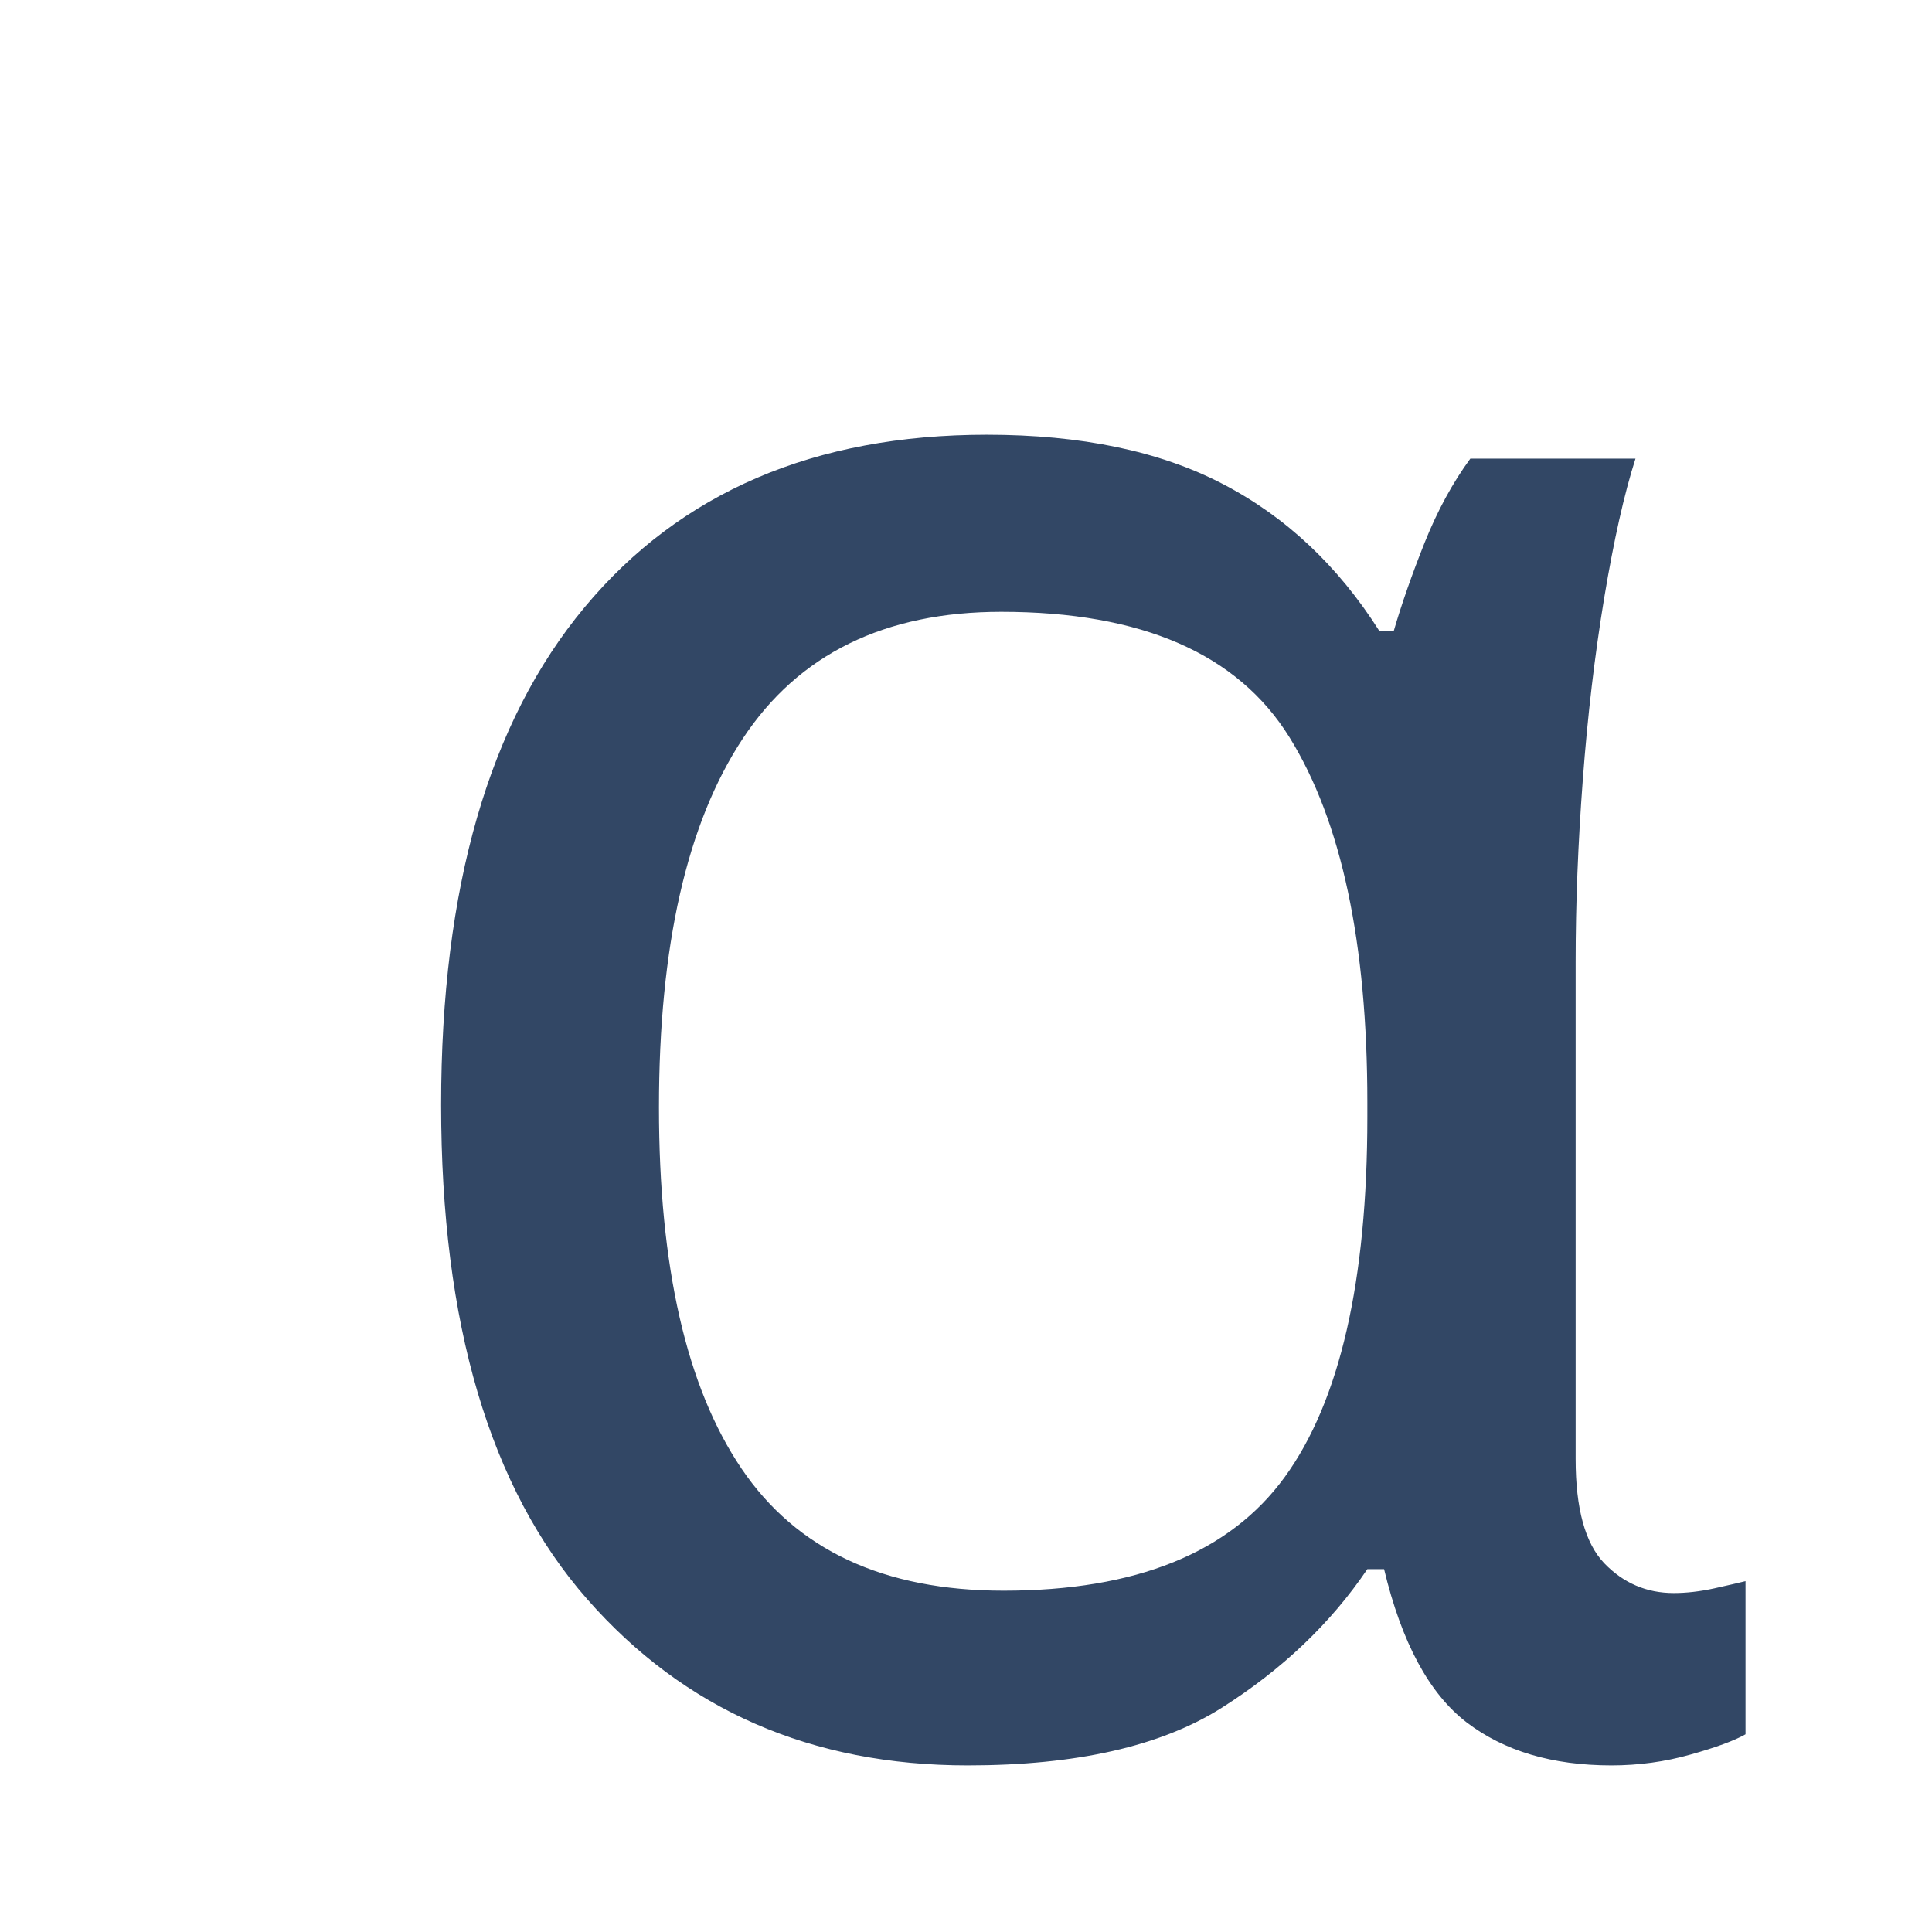
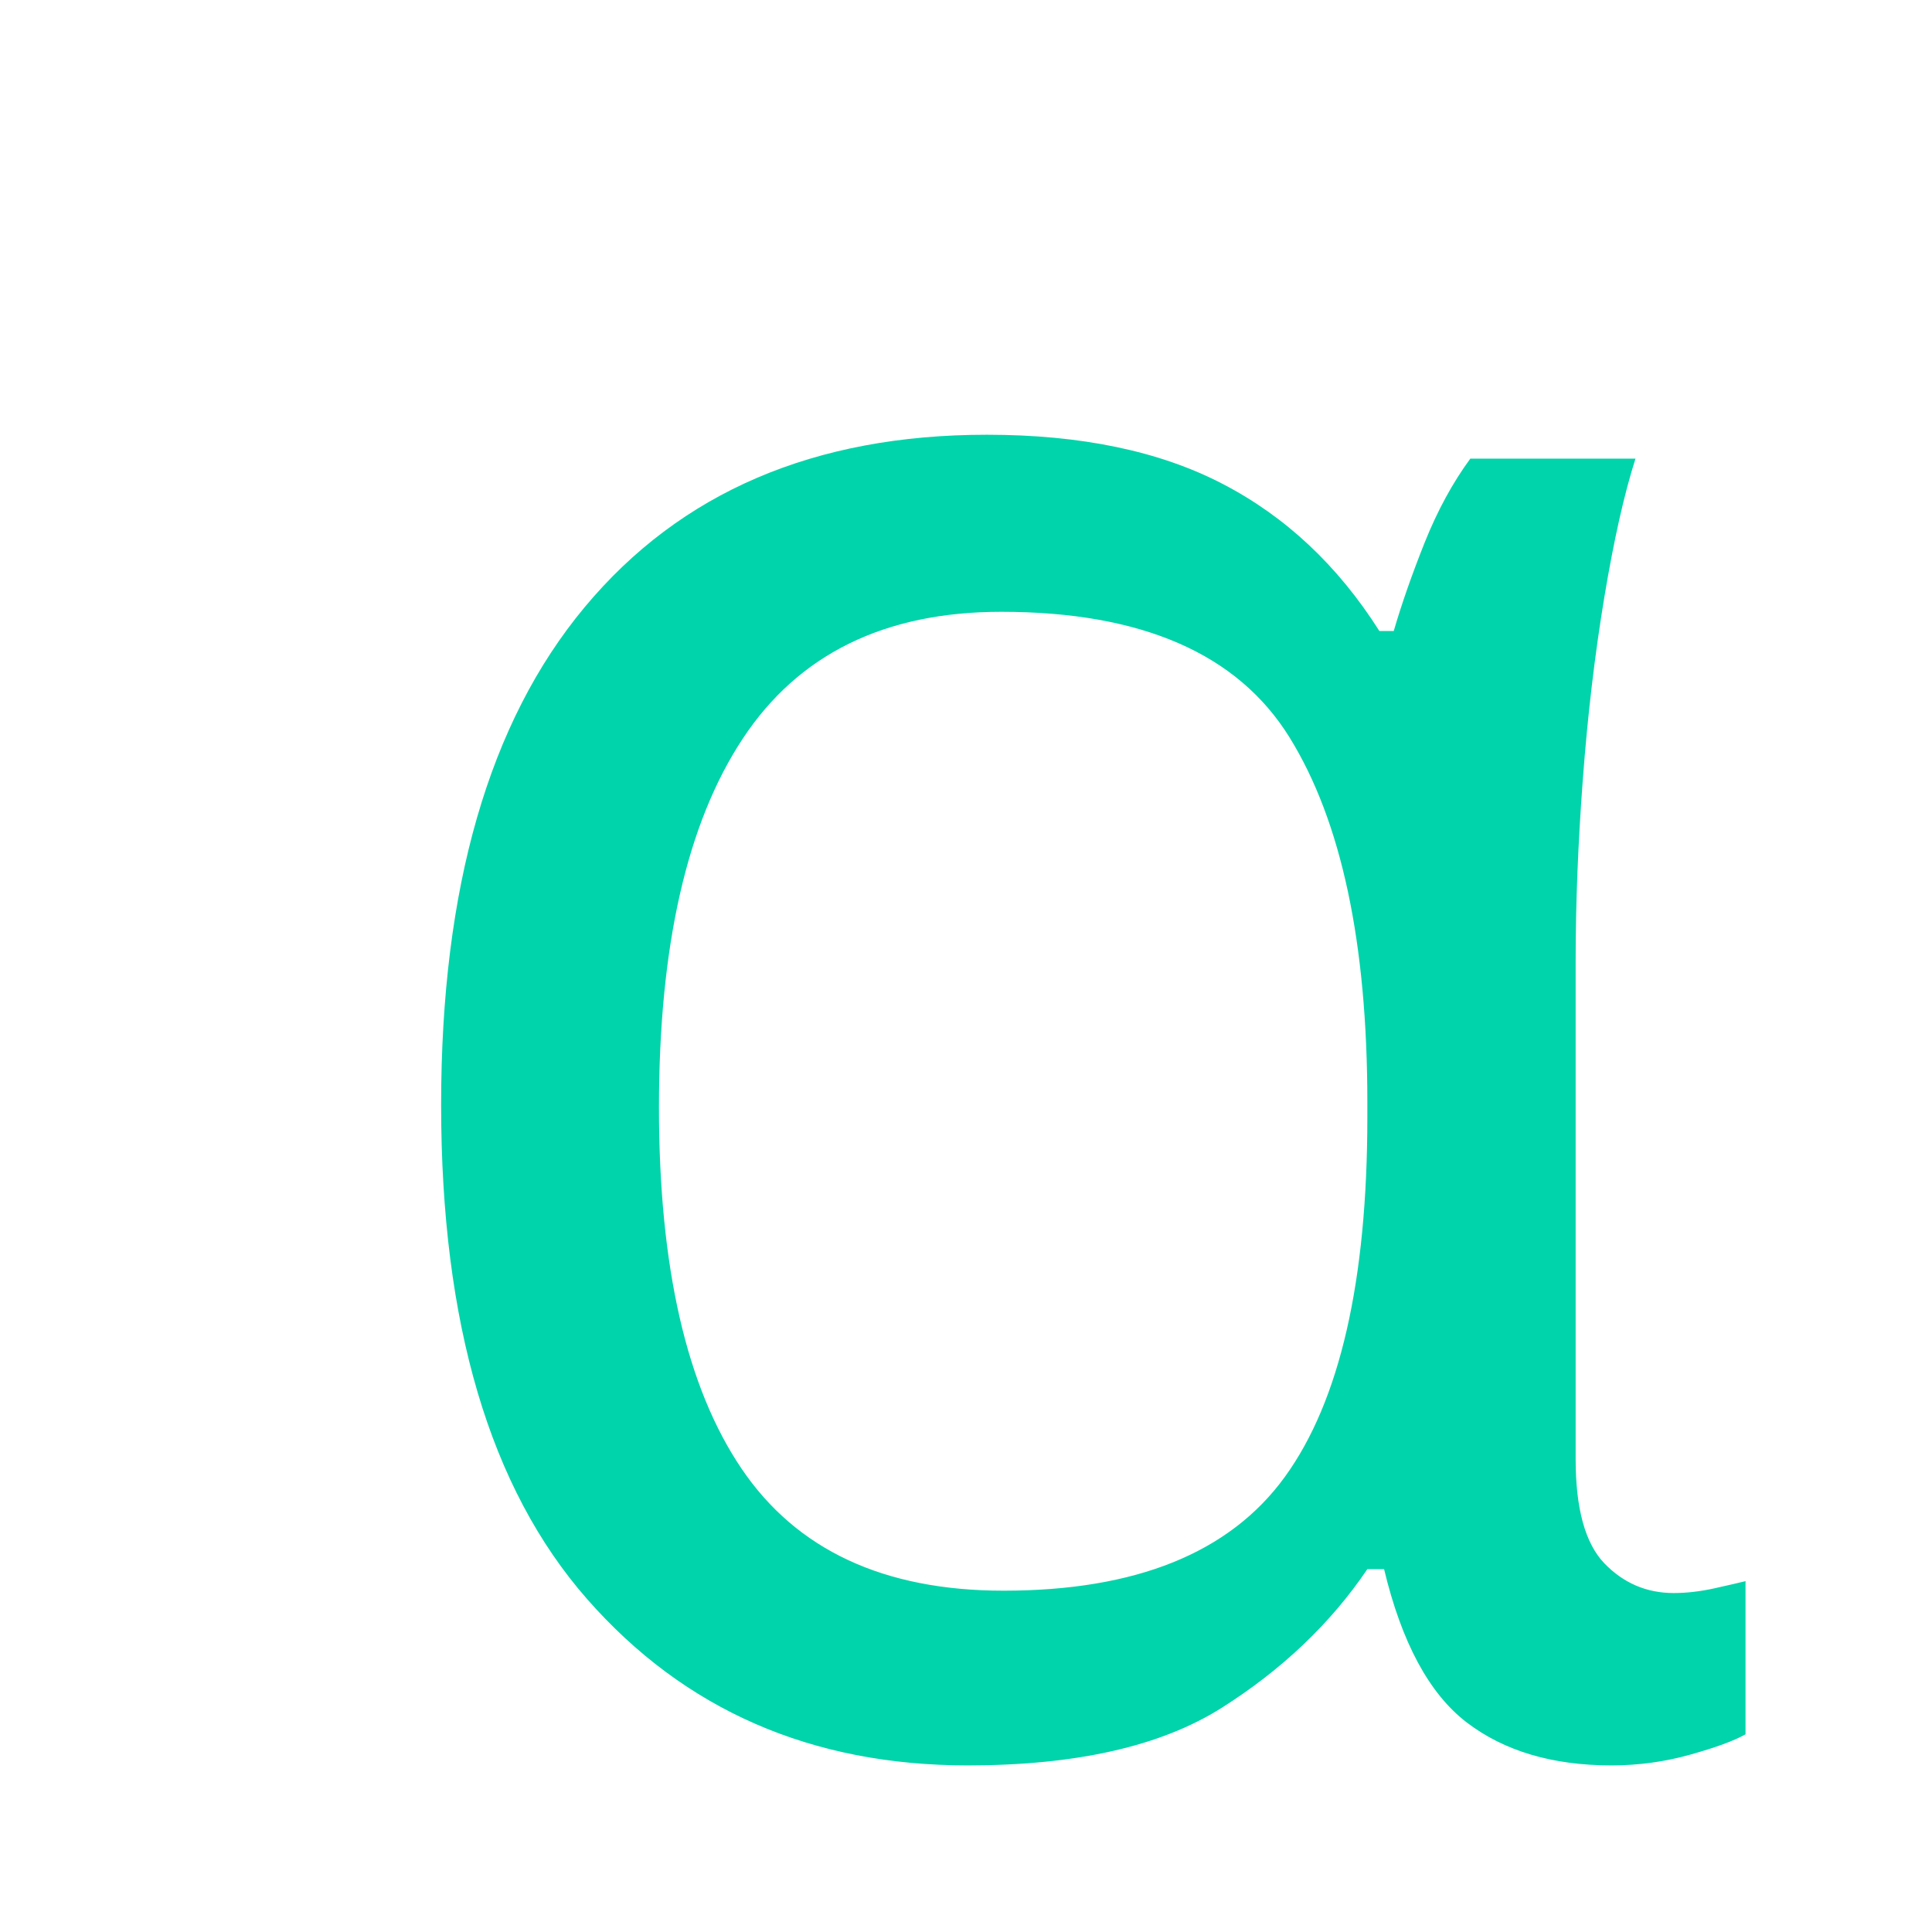
<svg xmlns="http://www.w3.org/2000/svg" version="1.1" id="svg2" width="192" height="192" viewBox="0 0 192 192">
  <defs id="defs6" />
  <g id="g1179" transform="matrix(0.7493015,0,0,0.7493015,26.06337,46.49058)">
-     <rect y="-83.872" x="-480.465" height="16.9" width="16.9" id="rect814" style="opacity:1;fill:#ff7f2a;fill-opacity:1;stroke:#ff7f2a;stroke-width:3.1;stroke-linecap:round;stroke-linejoin:bevel;stroke-miterlimit:4;stroke-dasharray:none;stroke-dashoffset:0;stroke-opacity:1;paint-order:stroke fill markers" />
-     <rect y="-83.914" x="-460.465" height="16.9" width="16.9" id="rect814-3" style="opacity:1;fill:#ff7f2a;fill-opacity:1;stroke:#ff7f2a;stroke-width:3.1;stroke-linecap:round;stroke-linejoin:bevel;stroke-miterlimit:4;stroke-dasharray:none;stroke-dashoffset:0;stroke-opacity:1;paint-order:stroke fill markers" />
-     <rect y="-83.759" x="-440.465" height="16.9" width="16.9" id="rect814-6" style="opacity:1;fill:#ff7f2a;fill-opacity:1;stroke:#ff7f2a;stroke-width:3.1;stroke-linecap:round;stroke-linejoin:bevel;stroke-miterlimit:4;stroke-dasharray:none;stroke-dashoffset:0;stroke-opacity:1;paint-order:stroke fill markers" />
-     <rect y="-83.872" x="-420.465" height="16.9" width="16.9" id="rect814-7" style="opacity:1;fill:#ff7f2a;fill-opacity:1;stroke:#ff7f2a;stroke-width:3.1;stroke-linecap:round;stroke-linejoin:bevel;stroke-miterlimit:4;stroke-dasharray:none;stroke-dashoffset:0;stroke-opacity:1;paint-order:stroke fill markers" />
-     <rect y="-83.645" x="-400.465" height="16.9" width="16.9" id="rect814-5" style="opacity:1;fill:#ff7f2a;fill-opacity:1;stroke:#ff7f2a;stroke-width:3.1;stroke-linecap:round;stroke-linejoin:bevel;stroke-miterlimit:4;stroke-dasharray:none;stroke-dashoffset:0;stroke-opacity:1;paint-order:stroke fill markers" />
-     <rect y="-83.872" x="-380.465" height="16.9" width="16.9" id="rect814-35" style="opacity:1;fill:#ff7f2a;fill-opacity:1;stroke:#ff7f2a;stroke-width:3.1;stroke-linecap:round;stroke-linejoin:bevel;stroke-miterlimit:4;stroke-dasharray:none;stroke-dashoffset:0;stroke-opacity:1;paint-order:stroke fill markers" />
-     <rect y="-83.872" x="-360.465" height="16.9" width="16.9" id="rect814-62" style="opacity:1;fill:#ff7f2a;fill-opacity:1;stroke:#ff7f2a;stroke-width:3.1;stroke-linecap:round;stroke-linejoin:bevel;stroke-miterlimit:4;stroke-dasharray:none;stroke-dashoffset:0;stroke-opacity:1;paint-order:stroke fill markers" />
-     <rect y="-83.872" x="-340.465" height="16.9" width="16.9" id="rect814-9" style="opacity:1;fill:#ff7f2a;fill-opacity:1;stroke:#ff7f2a;stroke-width:3.1;stroke-linecap:round;stroke-linejoin:bevel;stroke-miterlimit:4;stroke-dasharray:none;stroke-dashoffset:0;stroke-opacity:1;paint-order:stroke fill markers" />
-     <rect y="-83.645" x="-320.465" height="16.9" width="16.9" id="rect814-9-1" style="opacity:1;fill:#ff7f2a;fill-opacity:1;stroke:#ff7f2a;stroke-width:3.1;stroke-linecap:round;stroke-linejoin:bevel;stroke-miterlimit:4;stroke-dasharray:none;stroke-dashoffset:0;stroke-opacity:1;paint-order:stroke fill markers" />
-     <rect y="-104.214" x="-480.465" height="16.9" width="16.9" id="rect814-2" style="opacity:1;fill:#ff7f2a;fill-opacity:1;stroke:#ff7f2a;stroke-width:3.1;stroke-linecap:round;stroke-linejoin:bevel;stroke-miterlimit:4;stroke-dasharray:none;stroke-dashoffset:0;stroke-opacity:1;paint-order:stroke fill markers" />
-     <rect y="-104.256" x="-460.465" height="16.9" width="16.9" id="rect814-3-7" style="opacity:1;fill:#ff7f2a;fill-opacity:1;stroke:#ff7f2a;stroke-width:3.1;stroke-linecap:round;stroke-linejoin:bevel;stroke-miterlimit:4;stroke-dasharray:none;stroke-dashoffset:0;stroke-opacity:1;paint-order:stroke fill markers" />
-     <rect y="-104.101" x="-440.465" height="16.9" width="16.9" id="rect814-6-0" style="opacity:1;fill:#ff7f2a;fill-opacity:1;stroke:#ff7f2a;stroke-width:3.1;stroke-linecap:round;stroke-linejoin:bevel;stroke-miterlimit:4;stroke-dasharray:none;stroke-dashoffset:0;stroke-opacity:1;paint-order:stroke fill markers" />
-     <rect y="-104.214" x="-420.465" height="16.9" width="16.9" id="rect814-7-9" style="opacity:1;fill:#ff7f2a;fill-opacity:1;stroke:#ff7f2a;stroke-width:3.1;stroke-linecap:round;stroke-linejoin:bevel;stroke-miterlimit:4;stroke-dasharray:none;stroke-dashoffset:0;stroke-opacity:1;paint-order:stroke fill markers" />
-     <rect y="-103.987" x="-400.465" height="16.9" width="16.9" id="rect814-5-3" style="opacity:1;fill:#ff7f2a;fill-opacity:1;stroke:#ff7f2a;stroke-width:3.1;stroke-linecap:round;stroke-linejoin:bevel;stroke-miterlimit:4;stroke-dasharray:none;stroke-dashoffset:0;stroke-opacity:1;paint-order:stroke fill markers" />
-     <rect y="-104.214" x="-380.465" height="16.9" width="16.9" id="rect814-35-6" style="opacity:1;fill:#ff7f2a;fill-opacity:1;stroke:#ff7f2a;stroke-width:3.1;stroke-linecap:round;stroke-linejoin:bevel;stroke-miterlimit:4;stroke-dasharray:none;stroke-dashoffset:0;stroke-opacity:1;paint-order:stroke fill markers" />
-     <rect y="-104.214" x="-360.465" height="16.9" width="16.9" id="rect814-62-0" style="opacity:1;fill:#ff7f2a;fill-opacity:1;stroke:#ff7f2a;stroke-width:3.1;stroke-linecap:round;stroke-linejoin:bevel;stroke-miterlimit:4;stroke-dasharray:none;stroke-dashoffset:0;stroke-opacity:1;paint-order:stroke fill markers" />
-     <rect y="-104.214" x="-340.465" height="16.9" width="16.9" id="rect814-9-6" style="opacity:1;fill:#ff7f2a;fill-opacity:1;stroke:#ff7f2a;stroke-width:3.1;stroke-linecap:round;stroke-linejoin:bevel;stroke-miterlimit:4;stroke-dasharray:none;stroke-dashoffset:0;stroke-opacity:1;paint-order:stroke fill markers" />
-     <rect y="-103.987" x="-320.465" height="16.9" width="16.9" id="rect814-9-1-2" style="opacity:1;fill:#ff7f2a;fill-opacity:1;stroke:#ff7f2a;stroke-width:3.1;stroke-linecap:round;stroke-linejoin:bevel;stroke-miterlimit:4;stroke-dasharray:none;stroke-dashoffset:0;stroke-opacity:1;paint-order:stroke fill markers" />
-     <rect y="-124.519" x="-480.791" height="16.9" width="16.9" id="rect814-92" style="opacity:1;fill:#ff7f2a;fill-opacity:1;stroke:#ff7f2a;stroke-width:3.1;stroke-linecap:round;stroke-linejoin:bevel;stroke-miterlimit:4;stroke-dasharray:none;stroke-dashoffset:0;stroke-opacity:1;paint-order:stroke fill markers" />
-     <rect y="-124.561" x="-460.791" height="16.9" width="16.9" id="rect814-3-2" style="opacity:1;fill:#ff7f2a;fill-opacity:1;stroke:#ff7f2a;stroke-width:3.1;stroke-linecap:round;stroke-linejoin:bevel;stroke-miterlimit:4;stroke-dasharray:none;stroke-dashoffset:0;stroke-opacity:1;paint-order:stroke fill markers" />
-     <rect y="-124.406" x="-440.791" height="16.9" width="16.9" id="rect814-6-8" style="opacity:1;fill:#ff7f2a;fill-opacity:1;stroke:#ff7f2a;stroke-width:3.1;stroke-linecap:round;stroke-linejoin:bevel;stroke-miterlimit:4;stroke-dasharray:none;stroke-dashoffset:0;stroke-opacity:1;paint-order:stroke fill markers" />
-     <rect y="-124.519" x="-420.791" height="16.9" width="16.9" id="rect814-7-97" style="opacity:1;fill:#ff9955;fill-opacity:1;stroke:#ff9955;stroke-width:3.1;stroke-linecap:round;stroke-linejoin:bevel;stroke-miterlimit:4;stroke-dasharray:none;stroke-dashoffset:0;stroke-opacity:1;paint-order:stroke fill markers" />
-     <rect y="-124.292" x="-400.791" height="16.9" width="16.9" id="rect814-5-36" style="opacity:1;fill:#ff9955;fill-opacity:1;stroke:#ff9955;stroke-width:3.1;stroke-linecap:round;stroke-linejoin:bevel;stroke-miterlimit:4;stroke-dasharray:none;stroke-dashoffset:0;stroke-opacity:1;paint-order:stroke fill markers" />
-     <rect y="-124.519" x="-380.791" height="16.9" width="16.9" id="rect814-35-1" style="opacity:1;fill:#ff9955;fill-opacity:1;stroke:#ff9955;stroke-width:3.1;stroke-linecap:round;stroke-linejoin:bevel;stroke-miterlimit:4;stroke-dasharray:none;stroke-dashoffset:0;stroke-opacity:1;paint-order:stroke fill markers" />
-     <rect y="-124.519" x="-360.791" height="16.9" width="16.9" id="rect814-62-2" style="opacity:1;fill:#ff9955;fill-opacity:1;stroke:#ff9955;stroke-width:3.1;stroke-linecap:round;stroke-linejoin:bevel;stroke-miterlimit:4;stroke-dasharray:none;stroke-dashoffset:0;stroke-opacity:1;paint-order:stroke fill markers" />
-     <rect y="-124.519" x="-340.791" height="16.9" width="16.9" id="rect814-9-9" style="opacity:1;fill:#ff9955;fill-opacity:1;stroke:#ff9955;stroke-width:3.1;stroke-linecap:round;stroke-linejoin:bevel;stroke-miterlimit:4;stroke-dasharray:none;stroke-dashoffset:0;stroke-opacity:1;paint-order:stroke fill markers" />
-     <rect y="-124.292" x="-320.791" height="16.9" width="16.9" id="rect814-9-1-3" style="opacity:1;fill:#ff9955;fill-opacity:1;stroke:#ff9955;stroke-width:3.1;stroke-linecap:round;stroke-linejoin:bevel;stroke-miterlimit:4;stroke-dasharray:none;stroke-dashoffset:0;stroke-opacity:1;paint-order:stroke fill markers" />
-     <rect y="-144.861" x="-480.791" height="16.9" width="16.9" id="rect814-2-1" style="opacity:1;fill:#ff7f2a;fill-opacity:1;stroke:#ff7f2a;stroke-width:3.1;stroke-linecap:round;stroke-linejoin:bevel;stroke-miterlimit:4;stroke-dasharray:none;stroke-dashoffset:0;stroke-opacity:1;paint-order:stroke fill markers" />
-     <rect y="-144.903" x="-460.791" height="16.9" width="16.9" id="rect814-3-7-9" style="opacity:1;fill:#ff7f2a;fill-opacity:1;stroke:#ff7f2a;stroke-width:3.1;stroke-linecap:round;stroke-linejoin:bevel;stroke-miterlimit:4;stroke-dasharray:none;stroke-dashoffset:0;stroke-opacity:1;paint-order:stroke fill markers" />
-     <rect y="-144.748" x="-440.791" height="16.9" width="16.9" id="rect814-6-0-4" style="opacity:1;fill:#ff7f2a;fill-opacity:1;stroke:#ff7f2a;stroke-width:3.1;stroke-linecap:round;stroke-linejoin:bevel;stroke-miterlimit:4;stroke-dasharray:none;stroke-dashoffset:0;stroke-opacity:1;paint-order:stroke fill markers" />
-     <rect y="-144.861" x="-420.791" height="16.9" width="16.9" id="rect814-7-9-7" style="opacity:1;fill:#ff9955;fill-opacity:1;stroke:#ff9955;stroke-width:3.1;stroke-linecap:round;stroke-linejoin:bevel;stroke-miterlimit:4;stroke-dasharray:none;stroke-dashoffset:0;stroke-opacity:1;paint-order:stroke fill markers" />
-     <rect y="-144.634" x="-400.791" height="16.9" width="16.9" id="rect814-5-3-8" style="opacity:1;fill:#ff9955;fill-opacity:1;stroke:#ff9955;stroke-width:3.1;stroke-linecap:round;stroke-linejoin:bevel;stroke-miterlimit:4;stroke-dasharray:none;stroke-dashoffset:0;stroke-opacity:1;paint-order:stroke fill markers" />
-     <rect y="-144.861" x="-380.791" height="16.9" width="16.9" id="rect814-35-6-4" style="opacity:1;fill:#ff9955;fill-opacity:1;stroke:#ff9955;stroke-width:3.1;stroke-linecap:round;stroke-linejoin:bevel;stroke-miterlimit:4;stroke-dasharray:none;stroke-dashoffset:0;stroke-opacity:1;paint-order:stroke fill markers" />
-     <rect y="-144.861" x="-360.791" height="16.9" width="16.9" id="rect814-62-0-5" style="opacity:1;fill:#ff9955;fill-opacity:1;stroke:#ff9955;stroke-width:3.1;stroke-linecap:round;stroke-linejoin:bevel;stroke-miterlimit:4;stroke-dasharray:none;stroke-dashoffset:0;stroke-opacity:1;paint-order:stroke fill markers" />
-     <rect y="-144.861" x="-340.791" height="16.9" width="16.9" id="rect814-9-6-0" style="opacity:1;fill:#ff9955;fill-opacity:1;stroke:#ff9955;stroke-width:3.1;stroke-linecap:round;stroke-linejoin:bevel;stroke-miterlimit:4;stroke-dasharray:none;stroke-dashoffset:0;stroke-opacity:1;paint-order:stroke fill markers" />
-     <rect y="-144.634" x="-320.791" height="16.9" width="16.9" id="rect814-9-1-2-3" style="opacity:1;fill:#ff9955;fill-opacity:1;stroke:#ff9955;stroke-width:3.1;stroke-linecap:round;stroke-linejoin:bevel;stroke-miterlimit:4;stroke-dasharray:none;stroke-dashoffset:0;stroke-opacity:1;paint-order:stroke fill markers" />
-     <rect y="-165.261" x="-481.112" height="16.9" width="16.9" id="rect814-61" style="opacity:1;fill:#ff7f2a;fill-opacity:1;stroke:#ff7f2a;stroke-width:3.1;stroke-linecap:round;stroke-linejoin:bevel;stroke-miterlimit:4;stroke-dasharray:none;stroke-dashoffset:0;stroke-opacity:1;paint-order:stroke fill markers" />
-     <rect y="-165.303" x="-461.112" height="16.9" width="16.9" id="rect814-3-0" style="opacity:1;fill:#ff7f2a;fill-opacity:1;stroke:#ff7f2a;stroke-width:3.1;stroke-linecap:round;stroke-linejoin:bevel;stroke-miterlimit:4;stroke-dasharray:none;stroke-dashoffset:0;stroke-opacity:1;paint-order:stroke fill markers" />
-     <rect y="-165.148" x="-441.112" height="16.9" width="16.9" id="rect814-6-6" style="opacity:1;fill:#ff7f2a;fill-opacity:1;stroke:#ff7f2a;stroke-width:3.1;stroke-linecap:round;stroke-linejoin:bevel;stroke-miterlimit:4;stroke-dasharray:none;stroke-dashoffset:0;stroke-opacity:1;paint-order:stroke fill markers" />
-     <rect y="-165.261" x="-421.112" height="16.9" width="16.9" id="rect814-7-3" style="opacity:1;fill:#ff9955;fill-opacity:1;stroke:#ff9955;stroke-width:3.1;stroke-linecap:round;stroke-linejoin:bevel;stroke-miterlimit:4;stroke-dasharray:none;stroke-dashoffset:0;stroke-opacity:1;paint-order:stroke fill markers" />
-     <rect y="-165.034" x="-401.112" height="16.9" width="16.9" id="rect814-5-2" style="opacity:1;fill:#ff9955;fill-opacity:1;stroke:#ff9955;stroke-width:3.1;stroke-linecap:round;stroke-linejoin:bevel;stroke-miterlimit:4;stroke-dasharray:none;stroke-dashoffset:0;stroke-opacity:1;paint-order:stroke fill markers" />
-     <rect y="-165.261" x="-381.112" height="16.9" width="16.9" id="rect814-35-0" style="opacity:1;fill:#ffb380;fill-opacity:1;stroke:#ffb380;stroke-width:3.1;stroke-linecap:round;stroke-linejoin:bevel;stroke-miterlimit:4;stroke-dasharray:none;stroke-dashoffset:0;stroke-opacity:1;paint-order:stroke fill markers" />
-     <rect y="-165.261" x="-361.112" height="16.9" width="16.9" id="rect814-62-6" style="opacity:1;fill:#ffb380;fill-opacity:1;stroke:#ffb380;stroke-width:3.1;stroke-linecap:round;stroke-linejoin:bevel;stroke-miterlimit:4;stroke-dasharray:none;stroke-dashoffset:0;stroke-opacity:1;paint-order:stroke fill markers" />
-     <rect y="-165.261" x="-341.112" height="16.9" width="16.9" id="rect814-9-15" style="opacity:1;fill:#ffb380;fill-opacity:1;stroke:#ffb380;stroke-width:3.1;stroke-linecap:round;stroke-linejoin:bevel;stroke-miterlimit:4;stroke-dasharray:none;stroke-dashoffset:0;stroke-opacity:1;paint-order:stroke fill markers" />
-     <rect y="-165.034" x="-321.112" height="16.9" width="16.9" id="rect814-9-1-5" style="opacity:1;fill:#ffb380;fill-opacity:1;stroke:#ffb380;stroke-width:3.1;stroke-linecap:round;stroke-linejoin:bevel;stroke-miterlimit:4;stroke-dasharray:none;stroke-dashoffset:0;stroke-opacity:1;paint-order:stroke fill markers" />
-     <rect y="-185.603" x="-481.112" height="16.9" width="16.9" id="rect814-2-4" style="opacity:1;fill:#ff7f2a;fill-opacity:1;stroke:#ff7f2a;stroke-width:3.1;stroke-linecap:round;stroke-linejoin:bevel;stroke-miterlimit:4;stroke-dasharray:none;stroke-dashoffset:0;stroke-opacity:1;paint-order:stroke fill markers" />
-     <rect y="-185.645" x="-461.112" height="16.9" width="16.9" id="rect814-3-7-7" style="opacity:1;fill:#ff7f2a;fill-opacity:1;stroke:#ff7f2a;stroke-width:3.1;stroke-linecap:round;stroke-linejoin:bevel;stroke-miterlimit:4;stroke-dasharray:none;stroke-dashoffset:0;stroke-opacity:1;paint-order:stroke fill markers" />
-     <rect y="-185.49" x="-441.112" height="16.9" width="16.9" id="rect814-6-0-6" style="opacity:1;fill:#ff7f2a;fill-opacity:1;stroke:#ff7f2a;stroke-width:3.1;stroke-linecap:round;stroke-linejoin:bevel;stroke-miterlimit:4;stroke-dasharray:none;stroke-dashoffset:0;stroke-opacity:1;paint-order:stroke fill markers" />
-     <rect y="-185.603" x="-421.112" height="16.9" width="16.9" id="rect814-7-9-5" style="opacity:1;fill:#ff9955;fill-opacity:1;stroke:#ff9955;stroke-width:3.1;stroke-linecap:round;stroke-linejoin:bevel;stroke-miterlimit:4;stroke-dasharray:none;stroke-dashoffset:0;stroke-opacity:1;paint-order:stroke fill markers" />
-     <rect y="-185.376" x="-401.112" height="16.9" width="16.9" id="rect814-5-3-6" style="opacity:1;fill:#ff9955;fill-opacity:1;stroke:#ff9955;stroke-width:3.1;stroke-linecap:round;stroke-linejoin:bevel;stroke-miterlimit:4;stroke-dasharray:none;stroke-dashoffset:0;stroke-opacity:1;paint-order:stroke fill markers" />
-     <rect y="-185.603" x="-381.112" height="16.9" width="16.9" id="rect814-35-6-9" style="opacity:1;fill:#ffb380;fill-opacity:1;stroke:#ffb380;stroke-width:3.1;stroke-linecap:round;stroke-linejoin:bevel;stroke-miterlimit:4;stroke-dasharray:none;stroke-dashoffset:0;stroke-opacity:1;paint-order:stroke fill markers" />
-     <rect y="-185.603" x="-361.112" height="16.9" width="16.9" id="rect814-62-0-3" style="opacity:1;fill:#ffb380;fill-opacity:1;stroke:#ffb380;stroke-width:3.1;stroke-linecap:round;stroke-linejoin:bevel;stroke-miterlimit:4;stroke-dasharray:none;stroke-dashoffset:0;stroke-opacity:1;paint-order:stroke fill markers" />
-     <rect y="-185.603" x="-341.112" height="16.9" width="16.9" id="rect814-9-6-7" style="opacity:1;fill:#ffb380;fill-opacity:1;stroke:#ffb380;stroke-width:3.1;stroke-linecap:round;stroke-linejoin:bevel;stroke-miterlimit:4;stroke-dasharray:none;stroke-dashoffset:0;stroke-opacity:1;paint-order:stroke fill markers" />
-     <rect y="-185.376" x="-321.112" height="16.9" width="16.9" id="rect814-9-1-2-4" style="opacity:1;fill:#ffb380;fill-opacity:1;stroke:#ffb380;stroke-width:3.1;stroke-linecap:round;stroke-linejoin:bevel;stroke-miterlimit:4;stroke-dasharray:none;stroke-dashoffset:0;stroke-opacity:1;paint-order:stroke fill markers" />
-     <rect y="-206.003" x="-481.433" height="16.9" width="16.9" id="rect814-52" style="opacity:1;fill:#ff7f2a;fill-opacity:1;stroke:#ff7f2a;stroke-width:3.1;stroke-linecap:round;stroke-linejoin:bevel;stroke-miterlimit:4;stroke-dasharray:none;stroke-dashoffset:0;stroke-opacity:1;paint-order:stroke fill markers" />
-     <rect y="-206.045" x="-461.433" height="16.9" width="16.9" id="rect814-3-5" style="opacity:1;fill:#ff7f2a;fill-opacity:1;stroke:#ff7f2a;stroke-width:3.1;stroke-linecap:round;stroke-linejoin:bevel;stroke-miterlimit:4;stroke-dasharray:none;stroke-dashoffset:0;stroke-opacity:1;paint-order:stroke fill markers" />
-     <rect y="-205.89" x="-441.433" height="16.9" width="16.9" id="rect814-6-4" style="opacity:1;fill:#ff7f2a;fill-opacity:1;stroke:#ff7f2a;stroke-width:3.1;stroke-linecap:round;stroke-linejoin:bevel;stroke-miterlimit:4;stroke-dasharray:none;stroke-dashoffset:0;stroke-opacity:1;paint-order:stroke fill markers" />
-     <rect y="-206.003" x="-421.433" height="16.9" width="16.9" id="rect814-7-7" style="opacity:1;fill:#ff9955;fill-opacity:1;stroke:#ff9955;stroke-width:3.1;stroke-linecap:round;stroke-linejoin:bevel;stroke-miterlimit:4;stroke-dasharray:none;stroke-dashoffset:0;stroke-opacity:1;paint-order:stroke fill markers" />
-     <rect y="-205.776" x="-401.433" height="16.9" width="16.9" id="rect814-5-4" style="opacity:1;fill:#ff9955;fill-opacity:1;stroke:#ff9955;stroke-width:3.1;stroke-linecap:round;stroke-linejoin:bevel;stroke-miterlimit:4;stroke-dasharray:none;stroke-dashoffset:0;stroke-opacity:1;paint-order:stroke fill markers" />
-     <rect y="-206.003" x="-381.433" height="16.9" width="16.9" id="rect814-35-4" style="opacity:1;fill:#ffb380;fill-opacity:1;stroke:#ffb380;stroke-width:3.1;stroke-linecap:round;stroke-linejoin:bevel;stroke-miterlimit:4;stroke-dasharray:none;stroke-dashoffset:0;stroke-opacity:1;paint-order:stroke fill markers" />
-     <rect y="-206.003" x="-361.433" height="16.9" width="16.9" id="rect814-62-3" style="opacity:1;fill:#ffb380;fill-opacity:1;stroke:#ffb380;stroke-width:3.1;stroke-linecap:round;stroke-linejoin:bevel;stroke-miterlimit:4;stroke-dasharray:none;stroke-dashoffset:0;stroke-opacity:1;paint-order:stroke fill markers" />
-     <rect y="-206.003" x="-341.433" height="16.9" width="16.9" id="rect814-9-0" style="opacity:1;fill:#ffccaa;fill-opacity:1;stroke:#ffccaa;stroke-width:3.1;stroke-linecap:round;stroke-linejoin:bevel;stroke-miterlimit:4;stroke-dasharray:none;stroke-dashoffset:0;stroke-opacity:1;paint-order:stroke fill markers" />
-     <rect y="-205.776" x="-321.433" height="16.9" width="16.9" id="rect814-9-1-7" style="opacity:1;fill:#ffccaa;fill-opacity:1;stroke:#ffccaa;stroke-width:3.1;stroke-linecap:round;stroke-linejoin:bevel;stroke-miterlimit:4;stroke-dasharray:none;stroke-dashoffset:0;stroke-opacity:1;paint-order:stroke fill markers" />
-     <rect y="-226.345" x="-481.433" height="16.9" width="16.9" id="rect814-2-8" style="opacity:1;fill:#ff7f2a;fill-opacity:1;stroke:#ff7f2a;stroke-width:3.1;stroke-linecap:round;stroke-linejoin:bevel;stroke-miterlimit:4;stroke-dasharray:none;stroke-dashoffset:0;stroke-opacity:1;paint-order:stroke fill markers" />
-     <rect y="-226.387" x="-461.433" height="16.9" width="16.9" id="rect814-3-7-6" style="opacity:1;fill:#ff7f2a;fill-opacity:1;stroke:#ff7f2a;stroke-width:3.1;stroke-linecap:round;stroke-linejoin:bevel;stroke-miterlimit:4;stroke-dasharray:none;stroke-dashoffset:0;stroke-opacity:1;paint-order:stroke fill markers" />
-     <rect y="-226.232" x="-441.433" height="16.9" width="16.9" id="rect814-6-0-8" style="opacity:1;fill:#ff7f2a;fill-opacity:1;stroke:#ff7f2a;stroke-width:3.1;stroke-linecap:round;stroke-linejoin:bevel;stroke-miterlimit:4;stroke-dasharray:none;stroke-dashoffset:0;stroke-opacity:1;paint-order:stroke fill markers" />
-     <rect y="-226.345" x="-421.433" height="16.9" width="16.9" id="rect814-7-9-8" style="opacity:1;fill:#ff9955;fill-opacity:1;stroke:#ff9955;stroke-width:3.1;stroke-linecap:round;stroke-linejoin:bevel;stroke-miterlimit:4;stroke-dasharray:none;stroke-dashoffset:0;stroke-opacity:1;paint-order:stroke fill markers" />
-     <rect y="-226.118" x="-401.433" height="16.9" width="16.9" id="rect814-5-3-4" style="opacity:1;fill:#ff9955;fill-opacity:1;stroke:#ff9955;stroke-width:3.1;stroke-linecap:round;stroke-linejoin:bevel;stroke-miterlimit:4;stroke-dasharray:none;stroke-dashoffset:0;stroke-opacity:1;paint-order:stroke fill markers" />
-     <rect y="-226.345" x="-381.433" height="16.9" width="16.9" id="rect814-35-6-3" style="opacity:1;fill:#ffb380;fill-opacity:1;stroke:#ffb380;stroke-width:3.1;stroke-linecap:round;stroke-linejoin:bevel;stroke-miterlimit:4;stroke-dasharray:none;stroke-dashoffset:0;stroke-opacity:1;paint-order:stroke fill markers" />
-     <rect y="-226.345" x="-361.433" height="16.9" width="16.9" id="rect814-62-0-1" style="opacity:1;fill:#ffb380;fill-opacity:1;stroke:#ffb380;stroke-width:3.1;stroke-linecap:round;stroke-linejoin:bevel;stroke-miterlimit:4;stroke-dasharray:none;stroke-dashoffset:0;stroke-opacity:1;paint-order:stroke fill markers" />
-     <rect y="-226.345" x="-341.433" height="16.9" width="16.9" id="rect814-9-6-4" style="opacity:1;fill:#ffccaa;fill-opacity:1;stroke:#ffccaa;stroke-width:3.1;stroke-linecap:round;stroke-linejoin:bevel;stroke-miterlimit:4;stroke-dasharray:none;stroke-dashoffset:0;stroke-opacity:1;paint-order:stroke fill markers" />
-     <rect y="-226.118" x="-321.433" height="16.9" width="16.9" id="rect814-9-1-2-9" style="opacity:1;fill:#ffe6d5;fill-opacity:1;stroke:#ffe6d5;stroke-width:3.1;stroke-linecap:round;stroke-linejoin:bevel;stroke-miterlimit:4;stroke-dasharray:none;stroke-dashoffset:0;stroke-opacity:1;paint-order:stroke fill markers" />
-     <text xml:space="preserve" style="font-style:normal;font-weight:normal;font-size:317.422px;line-height:1.25;font-family:sans-serif;letter-spacing:0px;word-spacing:0px;fill:#162e50;fill-opacity:0.878;stroke:none;stroke-width:7.936" x="6.27" y="168.927" id="text4524-9">
-       <tspan id="tspan4522-0" x="6.27" y="168.927" style="font-style:normal;font-variant:normal;font-weight:normal;font-stretch:normal;font-family:'TeX Gyre Pagella Math';-inkscape-font-specification:'TeX Gyre Pagella Math';fill:#162e50;fill-opacity:0.878;stroke-width:7.936">α</tspan>
+     <text xml:space="preserve" style="font-style:normal;font-weight:normal;font-size:317.422px;line-height:1.25;font-family:sans-serif;letter-spacing:0px;word-spacing:0px;fill:#00d4aa;fill-opacity:1;stroke:none;stroke-width:7.936;" x="6.27" y="168.927" id="text4524-9">
+       <tspan id="tspan4522-0" x="6.27" y="168.927" style="font-style:normal;font-variant:normal;font-weight:normal;font-stretch:normal;font-family:'TeX Gyre Pagella Math';-inkscape-font-specification:'TeX Gyre Pagella Math';fill:#00d4aa;fill-opacity:1;stroke-width:7.936;">α</tspan>
    </text>
    <path d="m -341.699,-545.03 h 227.538 v 227.538 h -227.538 z" id="path4" style="fill:none;stroke-width:4.74" />
    <g id="g868" transform="matrix(6.094444,0,0,6.094444,7.710026,-395.0346)">
      <g id="g828" transform="translate(-62.70003,-33.41252)">
        <path style="fill:none;fill-rule:evenodd;stroke:#162d50;stroke-width:1.556;stroke-linecap:round;stroke-linejoin:bevel;stroke-miterlimit:4;stroke-dasharray:none;stroke-opacity:1;paint-order:fill markers stroke" d="M 8.103,42.452 C 15.792,42.978 18.462,10.499 41.333,10.901" id="path825" />
        <path style="fill:none;fill-rule:evenodd;stroke:#00d455;stroke-width:1.556;stroke-linecap:round;stroke-linejoin:bevel;stroke-miterlimit:4;stroke-dasharray:none;stroke-opacity:1;paint-order:fill markers stroke" d="M 8.103,42.452 C 25.226,41.79 29.803,11.099 41.333,10.901" id="path825-3" />
      </g>
      <g style="stroke:#cc00ff" id="g828-3" transform="translate(-62.65922,-30.42174)">
        <path style="fill:none;fill-rule:evenodd;stroke:#00d4aa;stroke-width:1.556;stroke-linecap:round;stroke-linejoin:bevel;stroke-miterlimit:4;stroke-dasharray:none;stroke-opacity:1;paint-order:fill markers stroke" d="M 8.063,39.461 C 29.913,40.812 30.02,8.756 41.292,7.91" id="path825-6" />
      </g>
      <path style="fill:none;fill-rule:evenodd;stroke:#216778;stroke-width:1.556;stroke-linecap:round;stroke-linejoin:bevel;stroke-miterlimit:4;stroke-dasharray:none;stroke-opacity:1;paint-order:fill markers stroke" d="m -54.597,9.039 c 13.28,0.388 16.633,-31.81 33.229,-31.551" id="path825-6-7" />
    </g>
  </g>
</svg>
